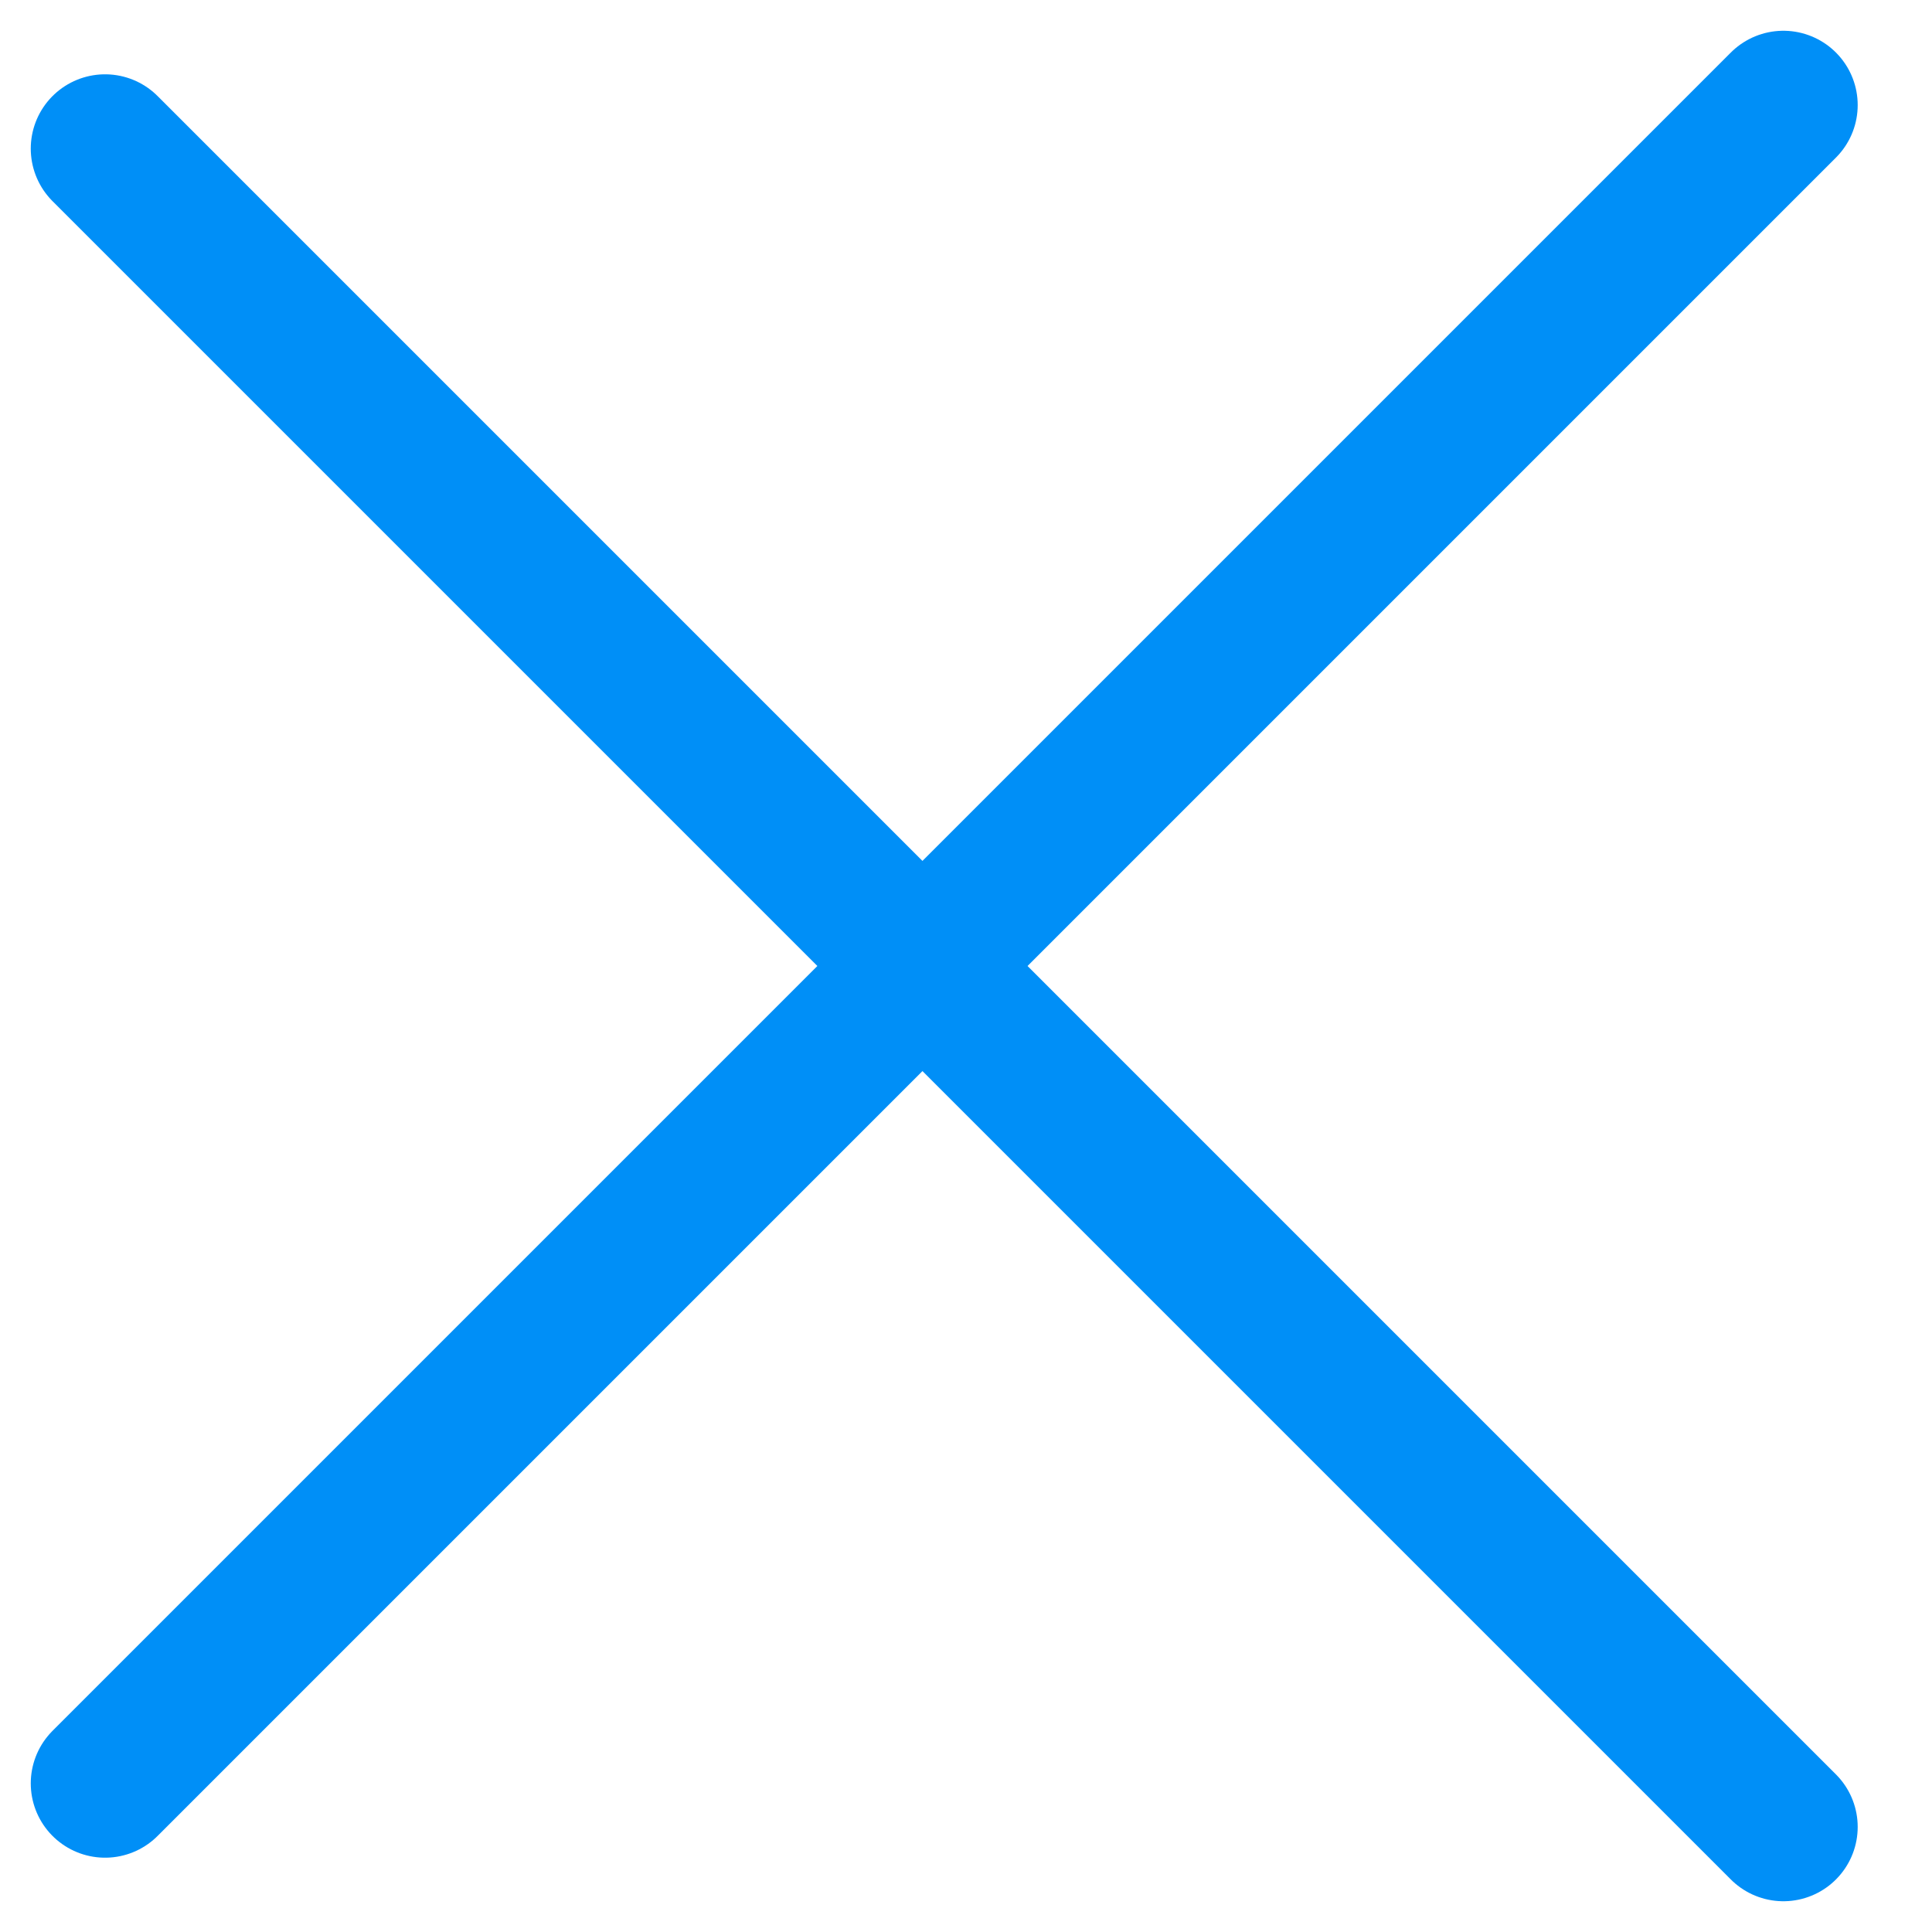
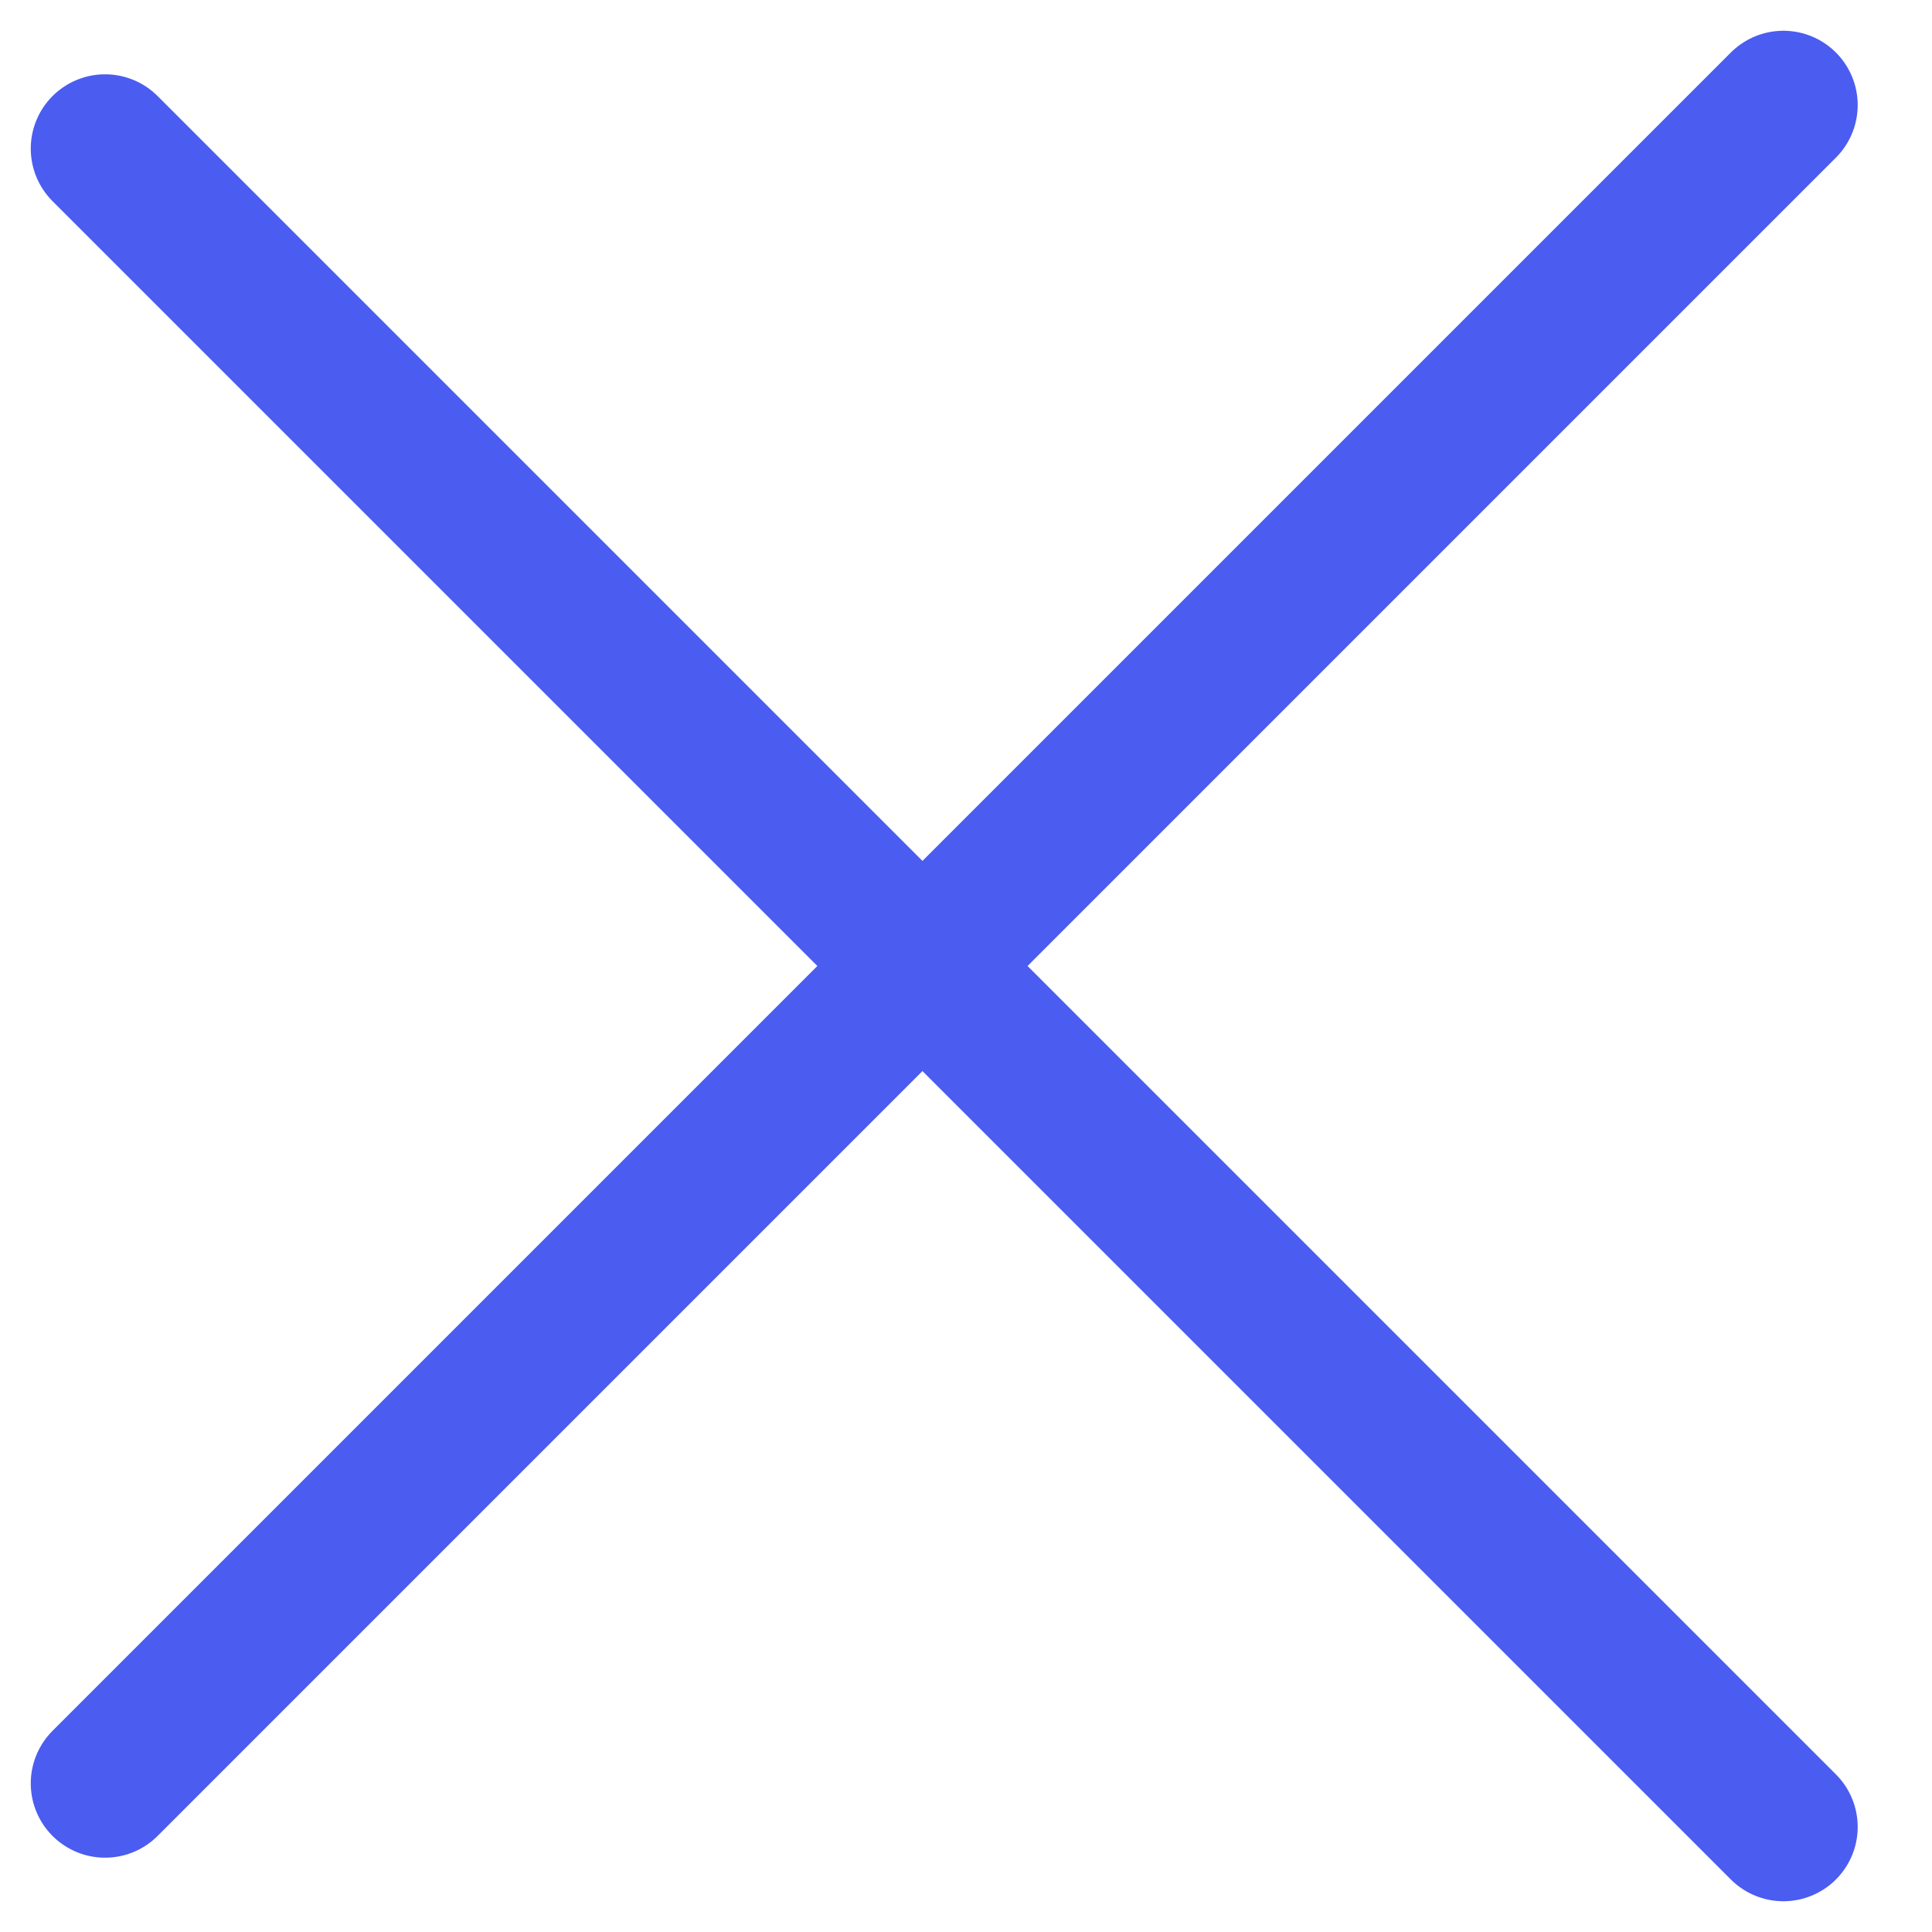
<svg xmlns="http://www.w3.org/2000/svg" width="13" height="13" viewBox="0 0 13 13" fill="none">
-   <line x1="12" y1="0.707" x2="0.707" y2="12" stroke="#008FF7" stroke-linecap="round" />
-   <line x1="0.707" y1="1" x2="12" y2="12.293" stroke="#008FF7" stroke-linecap="round" />
+   <line x1="12" y1="0.707" x2="0.707" y2="12" stroke="#4B5CF0" stroke-linecap="round" />
+   <line x1="0.707" y1="1" x2="12" y2="12.293" stroke="#4B5CF0" stroke-linecap="round" />
</svg>
